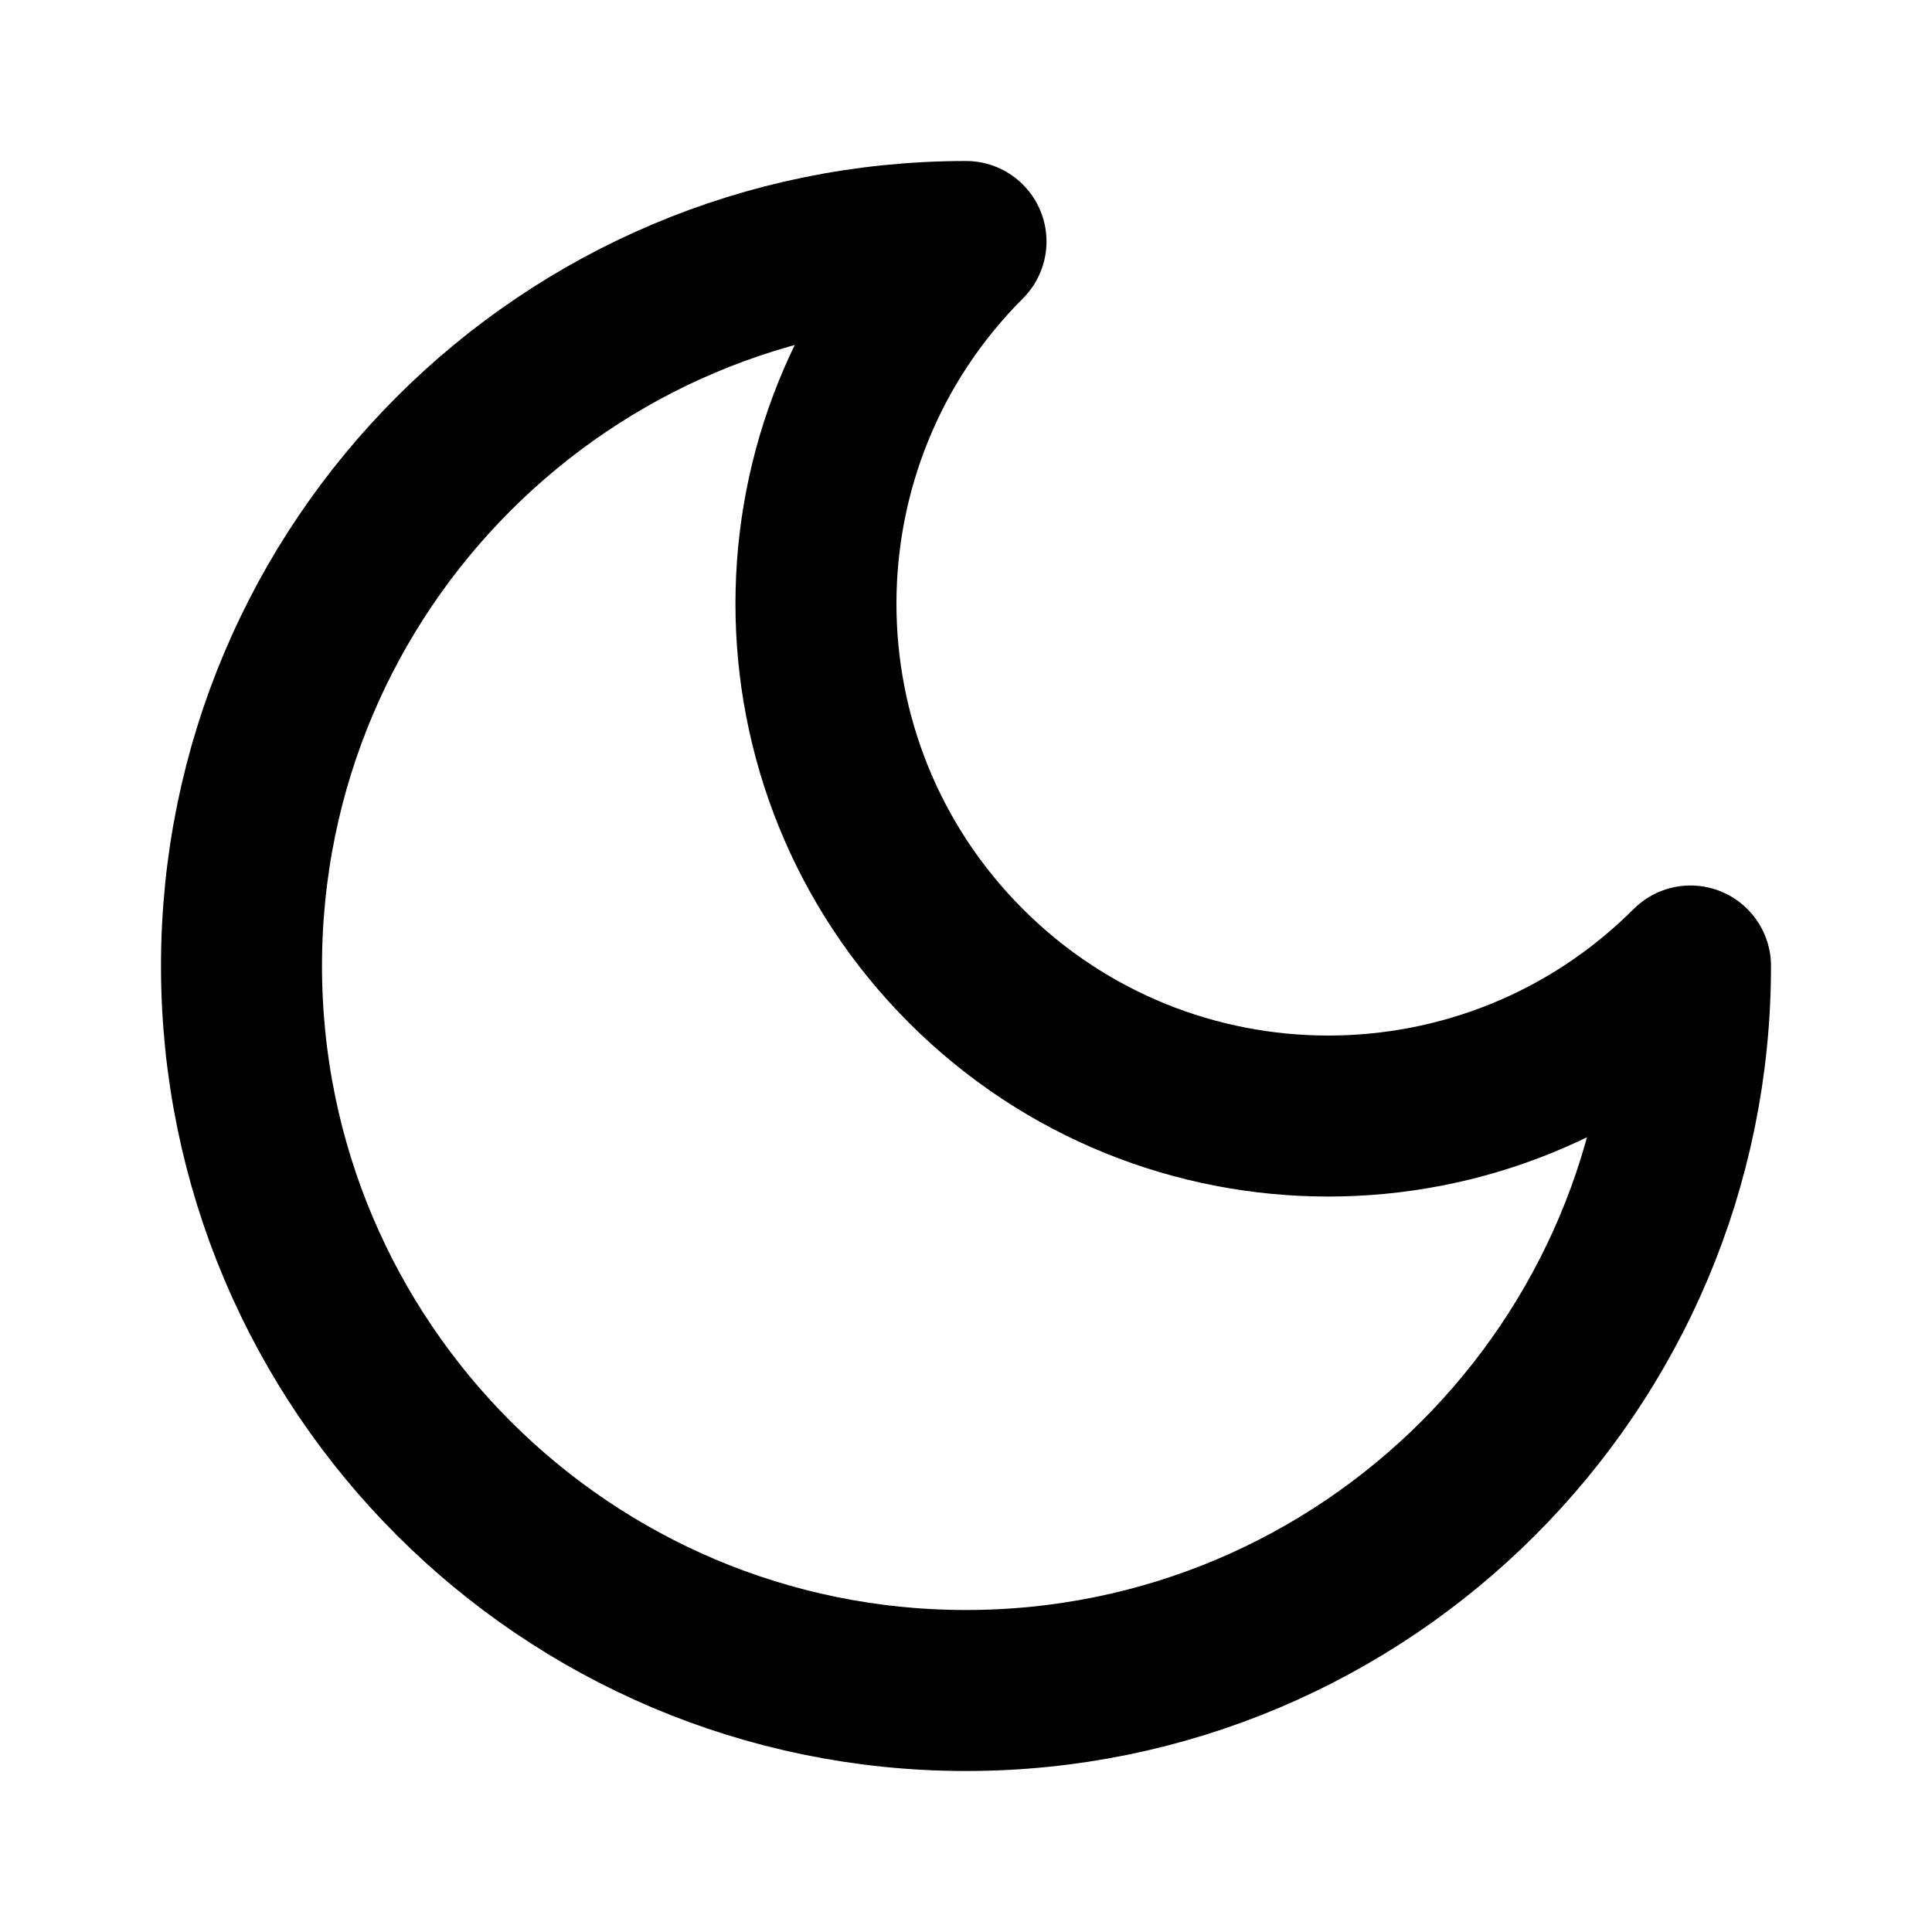
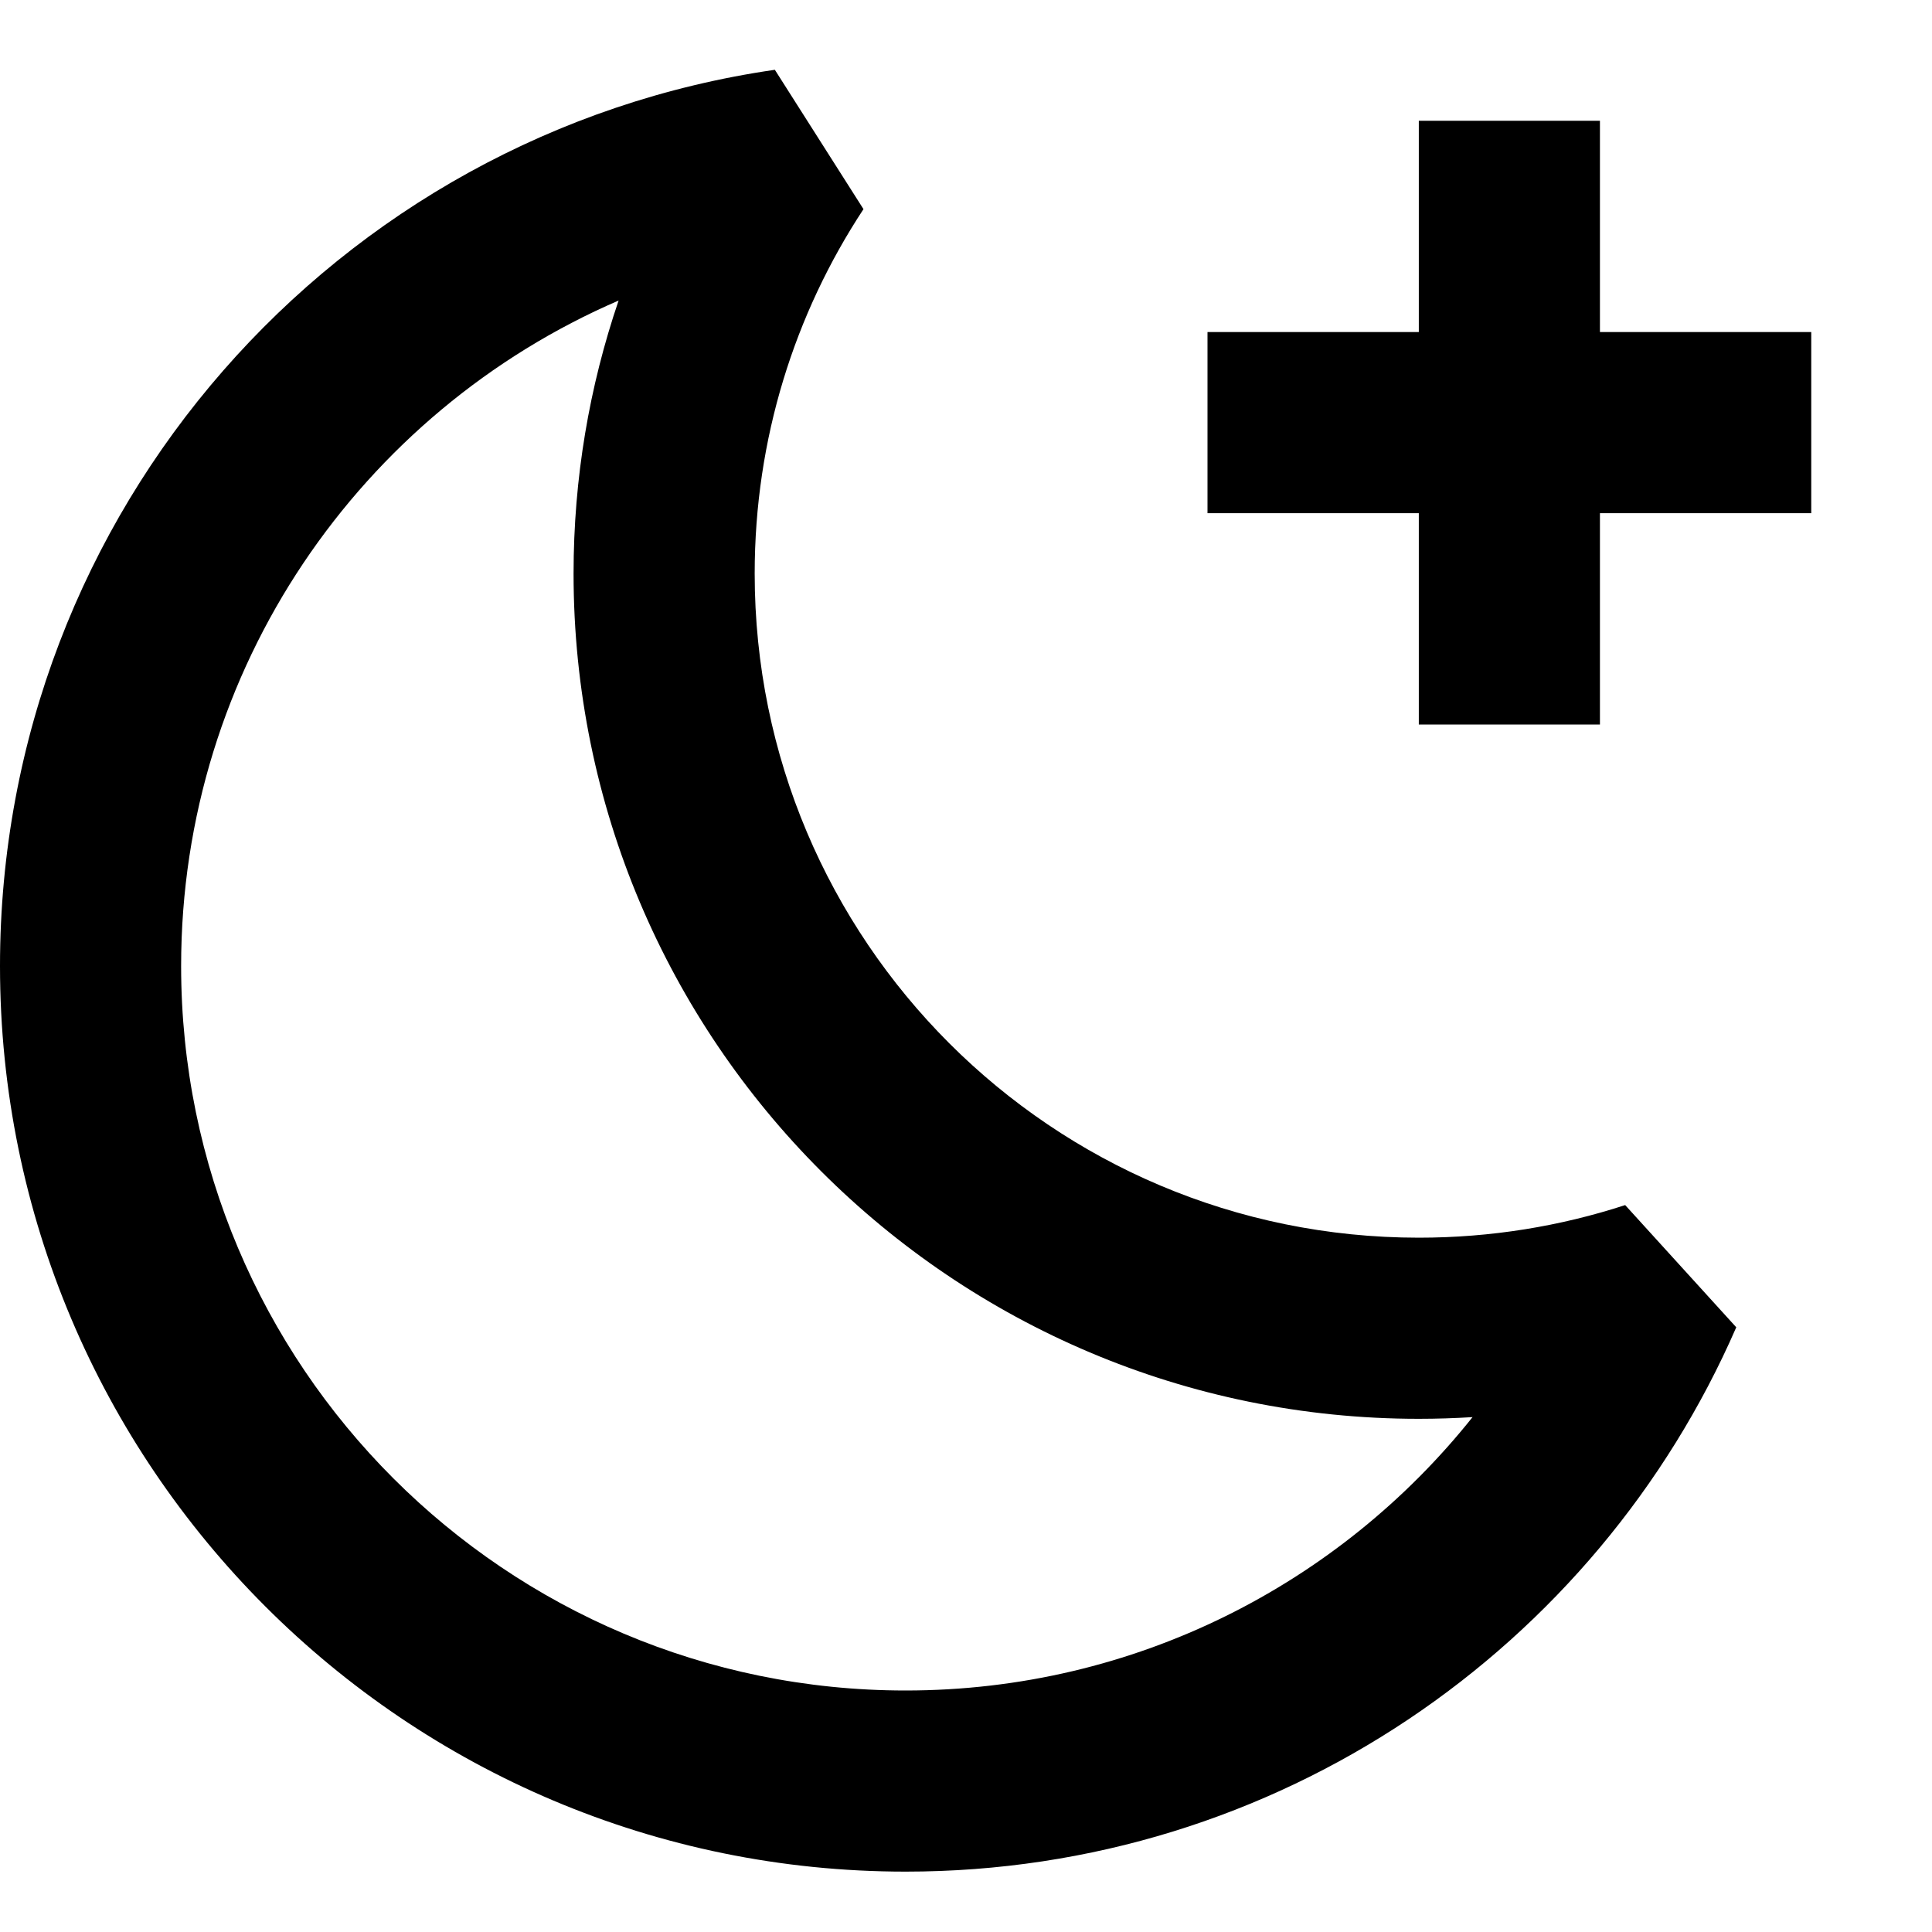
- <svg xmlns="http://www.w3.org/2000/svg" width="24" height="24" viewBox="0 0 24 24" fill="none" stroke="currentColor" stroke-width="2" stroke-linecap="round" stroke-linejoin="round" class="lucide lucide-moon">
-   <path d="M12 3a6 6 0 0 0 9 9 9 9 0 1 1-9-9Z" />
+ <svg data-testid="geist-icon" height="16" stroke-linejoin="round" viewBox="0 0 16 16" width="16" style="color: currentcolor;">
+   <path fill-rule="evenodd" clip-rule="evenodd" d="M1.5 8C1.5 5.531 2.992 3.409 5.123 2.489C4.881 3.199 4.75 3.959 4.75 4.75C4.75 8.616 7.884 11.75 11.75 11.75C11.899 11.75 12.048 11.745 12.195 11.736C11.095 13.116 9.4 14 7.5 14C4.186 14 1.5 11.314 1.5 8ZM6.417 0.578C2.788 1.103 0 4.225 0 8C0 12.142 3.358 15.5 7.5 15.5C10.58 15.5 13.224 13.644 14.379 10.992L13.459 9.98C12.922 10.155 12.348 10.25 11.75 10.25C8.712 10.25 6.25 7.788 6.25 4.75C6.25 3.634 6.581 2.598 7.151 1.732L6.417 0.578ZM13.25 1V1.75V2.75L14.25 2.75H15V4.25H14.25H13.25V5.25V6H11.75V5.25V4.25H10.75L10 4.25V2.75H10.75L11.75 2.75V1.75V1H13.25Z" fill="currentColor" />
</svg>
